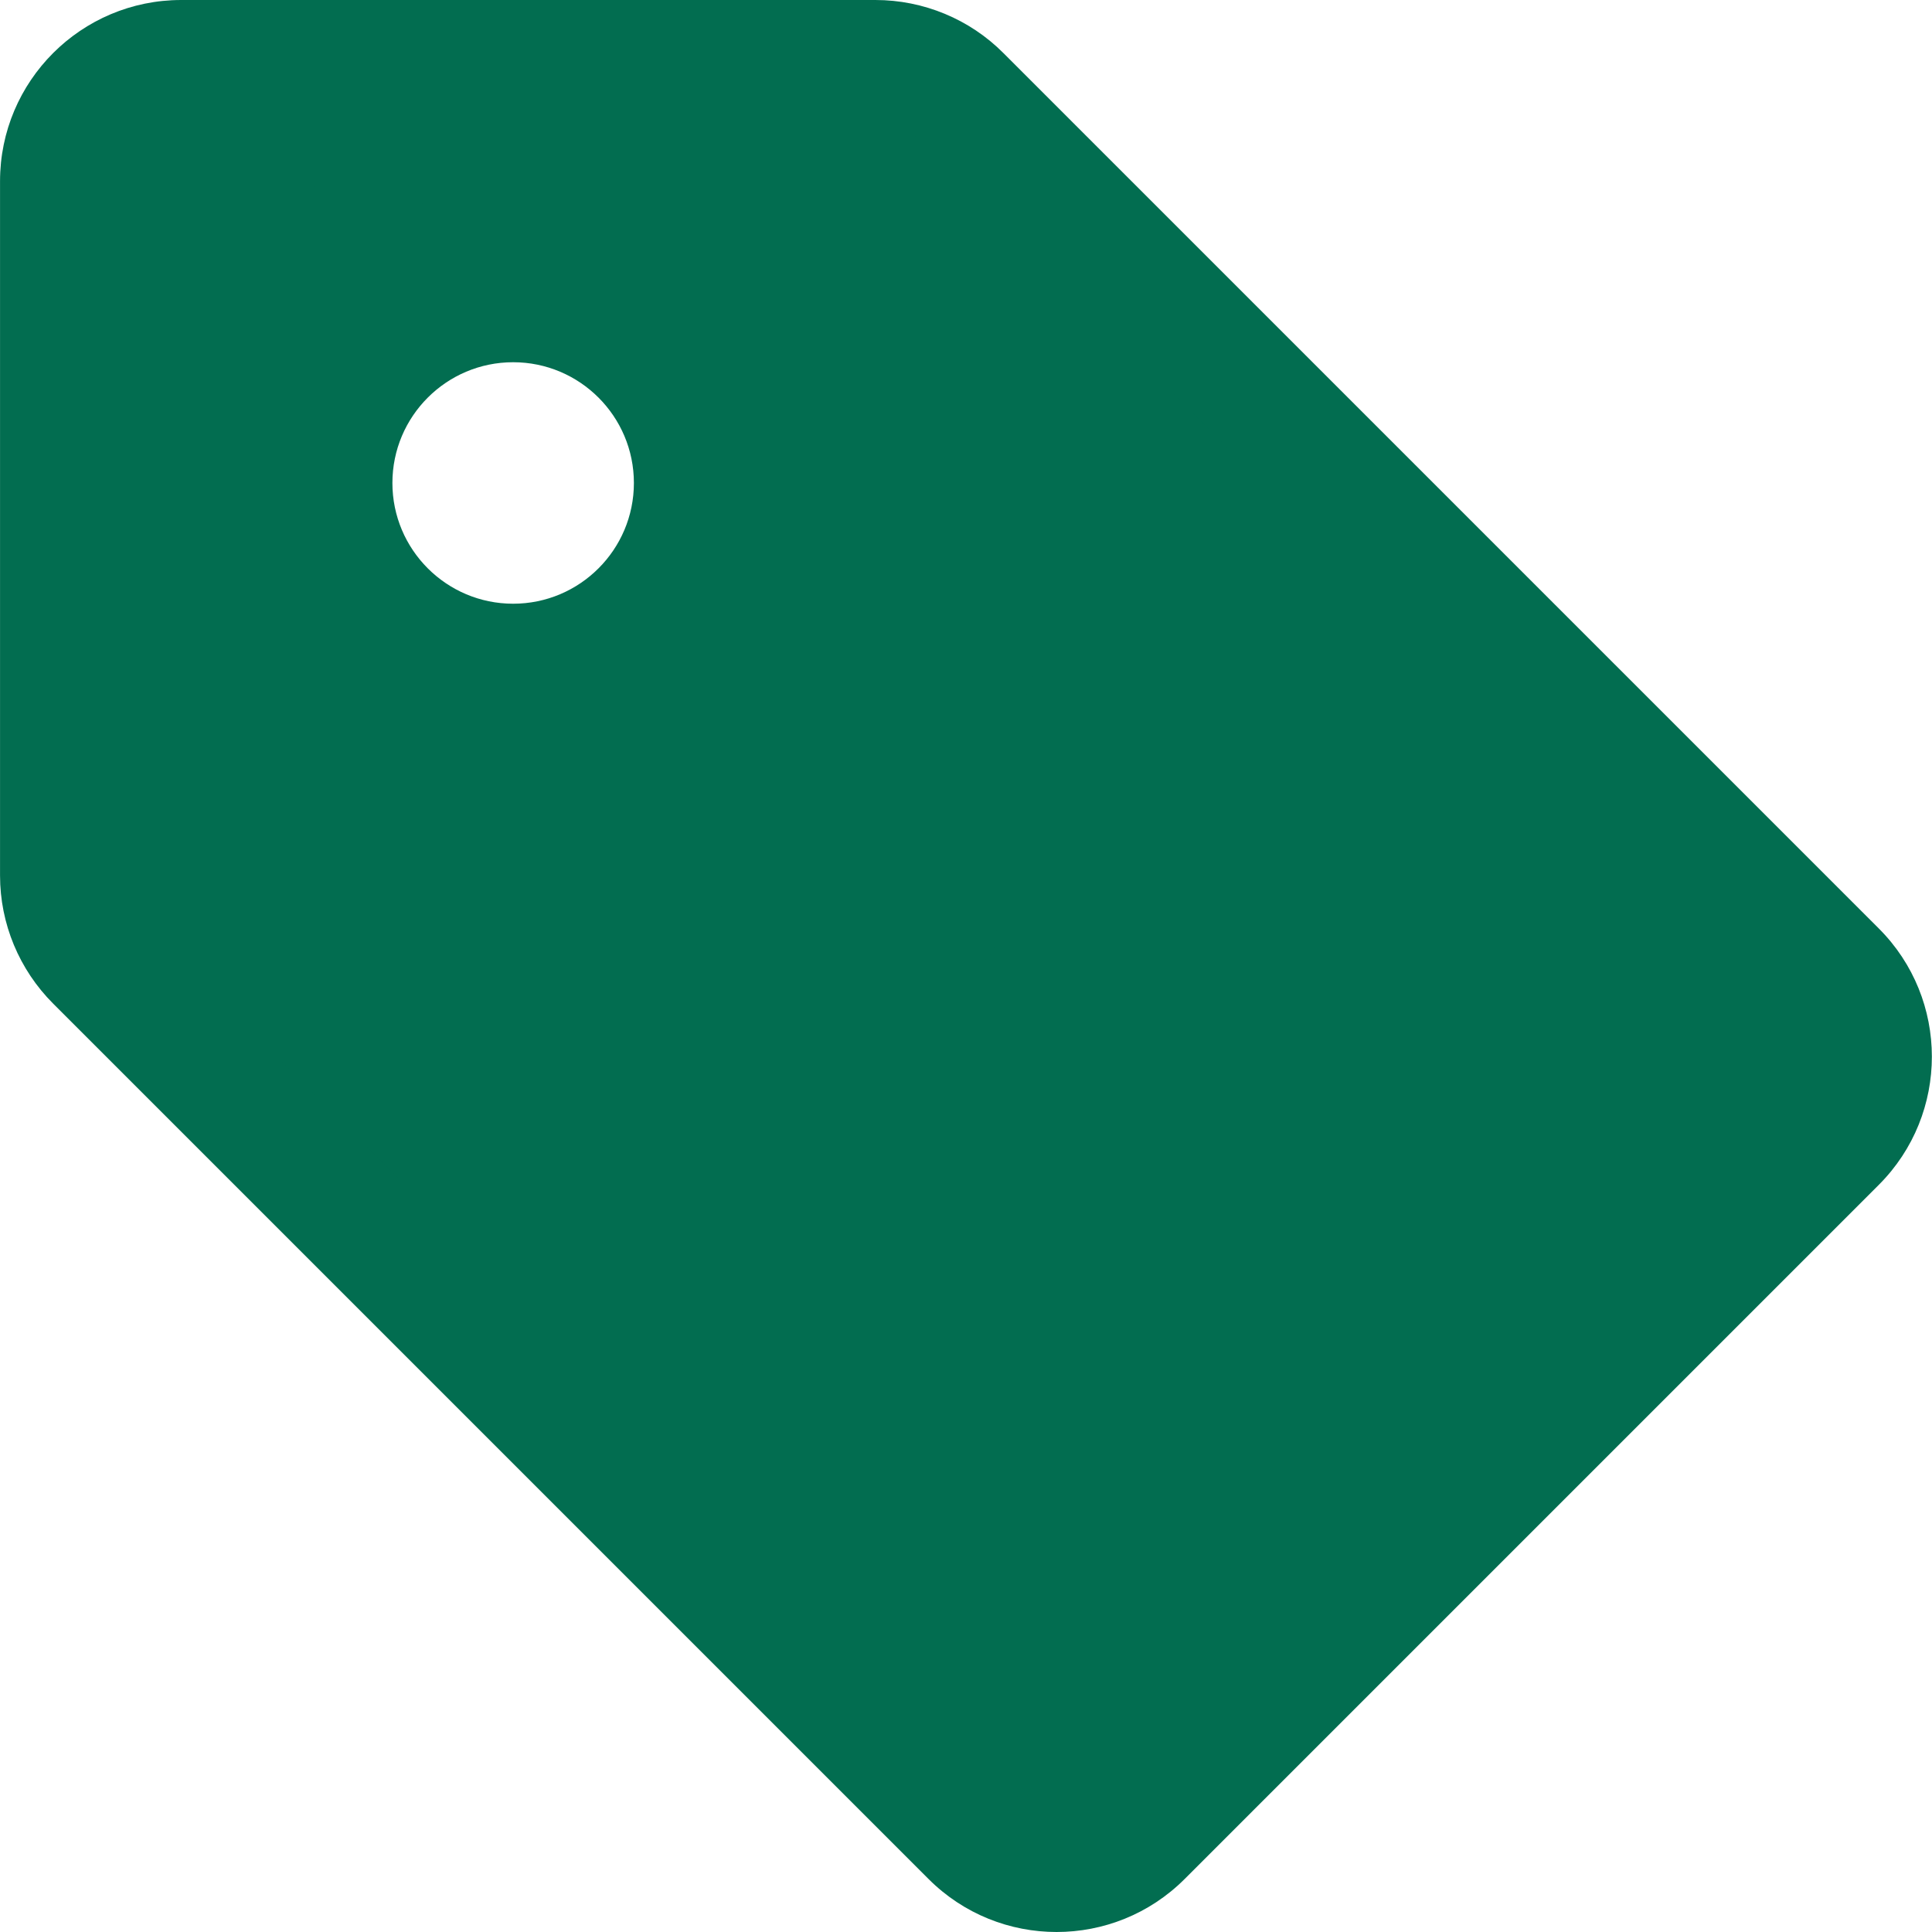
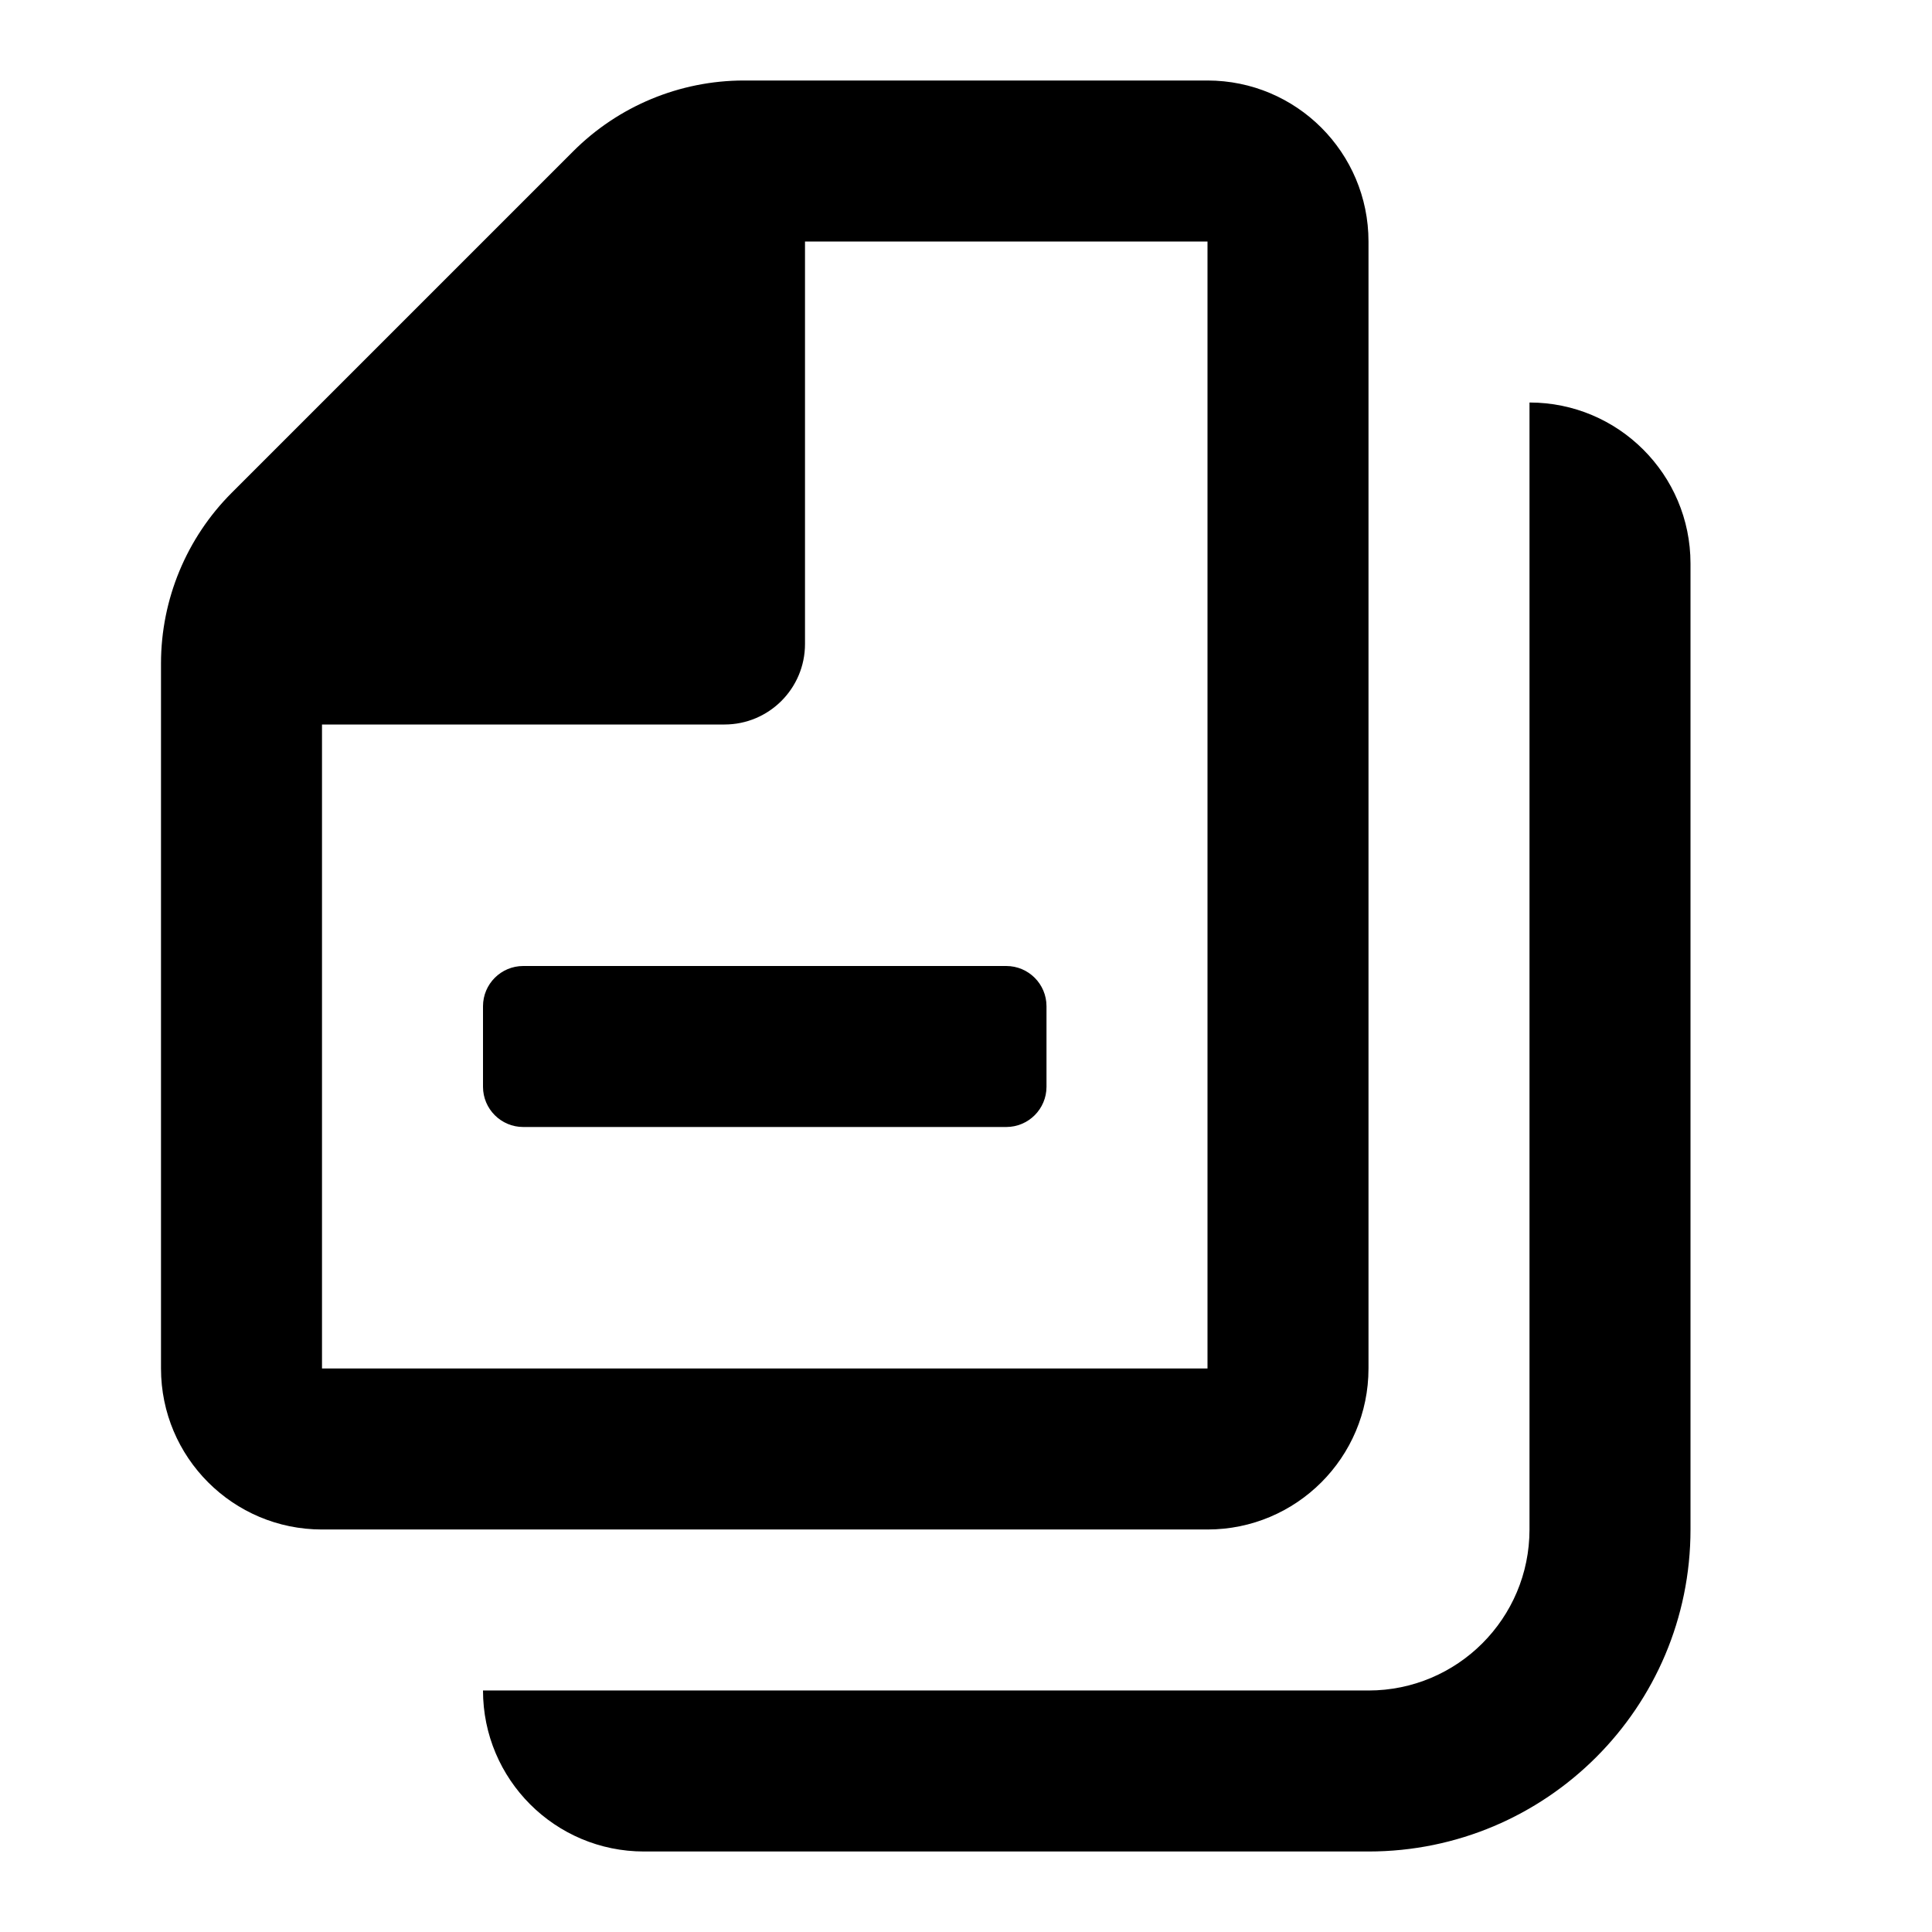
- <svg xmlns="http://www.w3.org/2000/svg" t="1614862508428" class="icon" viewBox="0 0 1024 1024" version="1.1" p-id="8113" width="200" height="200">
+ <svg xmlns="http://www.w3.org/2000/svg" t="1614957277030" class="icon" viewBox="0 0 1024 1024" version="1.1" p-id="14488" width="200" height="200">
  <defs>
    <style type="text/css" />
  </defs>
-   <path d="M973.18 514.739L509.229 50.788c-11.98-12.083-28.261-18.841-45.259-18.738H96.066c-35.326 0-63.997 28.671-63.997 63.997v368.007c0 16.998 6.656 33.278 18.738 45.259l463.951 463.951c24.984 24.984 65.533 24.984 90.517 0l368.007-368.007c24.882-24.984 24.882-65.533-0.102-90.517zM271.98 335.958c-44.132 0-79.97-35.838-79.97-79.97s35.838-79.97 79.97-79.97c44.132 0 79.97 35.838 79.97 79.97 0.102 44.132-35.736 79.97-79.97 79.97z" fill="#026D50" p-id="8114" />
-   <path d="M901.299 469.276L469.295 901.28l80.073 79.97h31.947l399.954-399.954v-31.947z" fill="#026D50" p-id="8115" />
-   <path d="M112.039 335.958H31.966c-8.806 0.205-15.769 7.577-15.564 16.383 0.205 8.499 7.065 15.359 15.564 15.564h79.97c8.806-0.205 15.769-7.577 15.564-16.383-0.102-8.499-6.963-15.359-15.462-15.564zM511.994 480.027H384c-8.806 0.205-15.769 7.577-15.564 16.383 0.205 8.499 7.065 15.359 15.564 15.564h127.994c8.806 0.205 16.178-6.758 16.383-15.564s-6.758-16.178-15.564-16.383c-0.307-0.102-0.512-0.102-0.819 0z m63.997-127.994h-15.974c-8.806 0-15.974 7.168-15.974 15.974s7.168 15.974 15.974 15.974h15.974c8.806 0 15.974-7.168 15.974-15.974s-7.168-15.974-15.974-15.974z m15.974-208.066h-96.046c-8.806 0-15.974 7.168-15.974 15.974s7.168 15.974 15.974 15.974h96.046c8.806 0 15.974-7.168 15.974-15.974s-7.168-15.974-15.974-15.974z m-383.981-48.023h-32.05c-8.806 0.205-15.769 7.577-15.564 16.383 0.205 8.499 7.065 15.359 15.564 15.564H207.881c8.806 0.205 16.178-6.758 16.383-15.564 0.205-8.806-6.758-16.178-15.564-16.383h-0.717zM384 719.938h-79.97c-8.806 0-15.974 7.168-15.974 15.974s7.168 15.974 15.974 15.974H384c8.806 0 15.974-7.168 15.974-15.974s-7.168-15.974-15.974-15.974z m352.034 79.97h-79.97c-8.806 0-15.974 7.168-15.974 15.974s7.168 15.974 15.974 15.974h79.97c8.806 0 15.974-7.168 15.974-15.974s-7.168-15.974-15.974-15.974z m-64.099-143.967h48.023c8.806 0.205 16.178-6.758 16.383-15.564s-6.758-16.178-15.564-16.383H671.934c-8.806-0.205-16.178 6.758-16.383 15.564s6.758 16.178 15.564 16.383h0.819z" fill="#026D50" p-id="8116" />
-   <path d="M995.809 492.11L531.858 28.159C513.939 10.137 489.467 0 463.97 0H96.066C43.025 0 0.019 43.006 0.019 96.046v368.007c0 25.496 10.137 49.866 28.159 67.888l463.951 463.951c37.477 37.477 98.299 37.477 135.776 0l368.007-368.007c37.374-37.477 37.374-98.299-0.102-135.776zM470.012 883.258L73.436 486.58c-6.041-5.939-9.42-14.13-9.42-22.629V96.046c0-17.714 14.335-31.947 31.947-31.947h368.007c8.499 0 16.588 3.379 22.629 9.42L883.277 469.993 470.012 883.258zM950.551 582.627L582.646 950.532c-12.492 12.492-32.766 12.492-45.259 0l-44.644-44.644 413.163-413.266 44.644 44.644c12.595 12.595 12.595 32.869 0 45.361zM271.98 159.941c-53.041 0-95.944 43.006-95.944 96.046s43.006 95.944 96.046 95.944 95.944-43.006 95.944-96.046c0-52.938-43.006-95.944-96.046-95.944z m0 160.043c-35.326 0-63.997-28.671-63.997-63.997s28.671-63.997 63.997-63.997 63.997 28.671 63.997 63.997-28.671 63.997-63.997 63.997z" fill="#026D50" p-id="8117" />
+   <path d="M725.333 725.333V128a85.333 85.333 0 0 0-85.333-85.333H394.24a128 128 0 0 0-90.453 37.547L122.88 261.12A128 128 0 0 0 85.333 351.573V725.333a85.333 85.333 0 0 0 85.333 85.333h469.333a85.333 85.333 0 0 0 85.333-85.333zM170.667 384h213.333a42.667 42.667 0 0 0 42.667-42.667V128h213.333v597.333H170.667z m362.667 128h-256a21.333 21.333 0 0 0-21.333 21.333v42.667a21.333 21.333 0 0 0 21.333 21.333h256a21.333 21.333 0 0 0 21.333-21.333v-42.667a21.333 21.333 0 0 0-21.333-21.333zM810.667 213.333v597.333a85.333 85.333 0 0 1-85.333 85.333H256a85.333 85.333 0 0 0 85.333 85.333h384a170.667 170.667 0 0 0 170.667-170.667V298.667a85.333 85.333 0 0 0-85.333-85.333z" p-id="14489" />
</svg>
